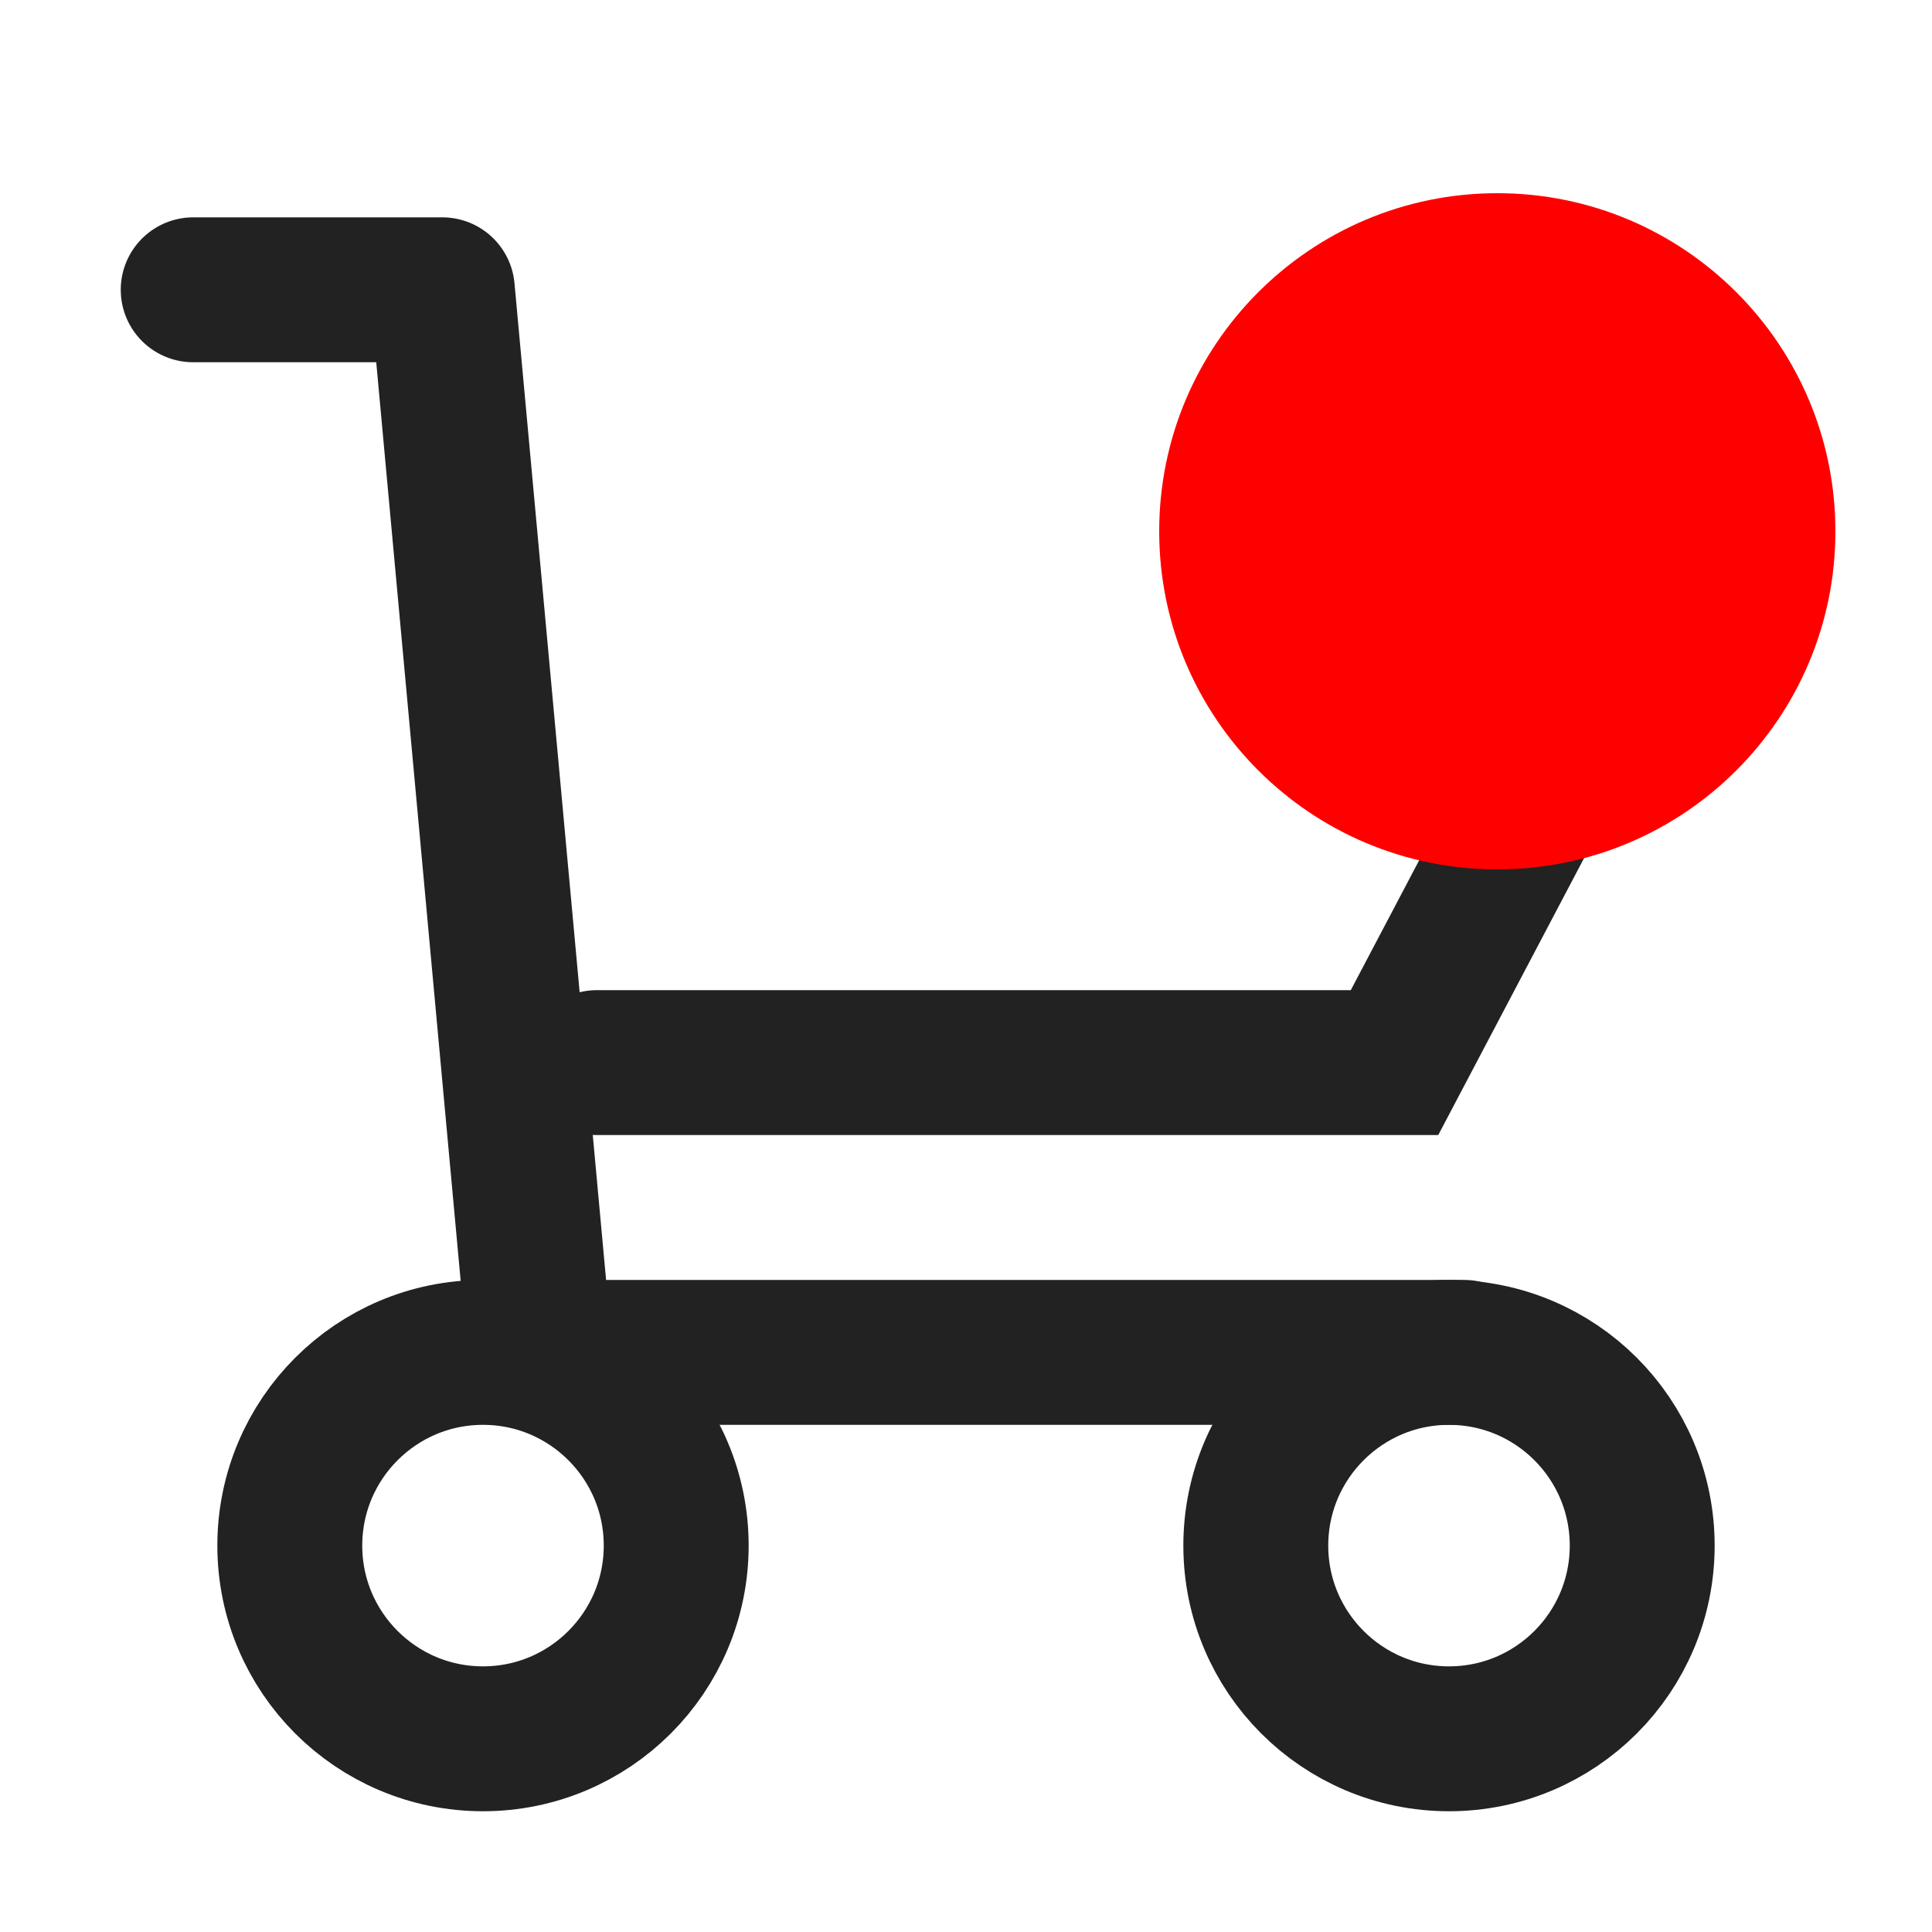
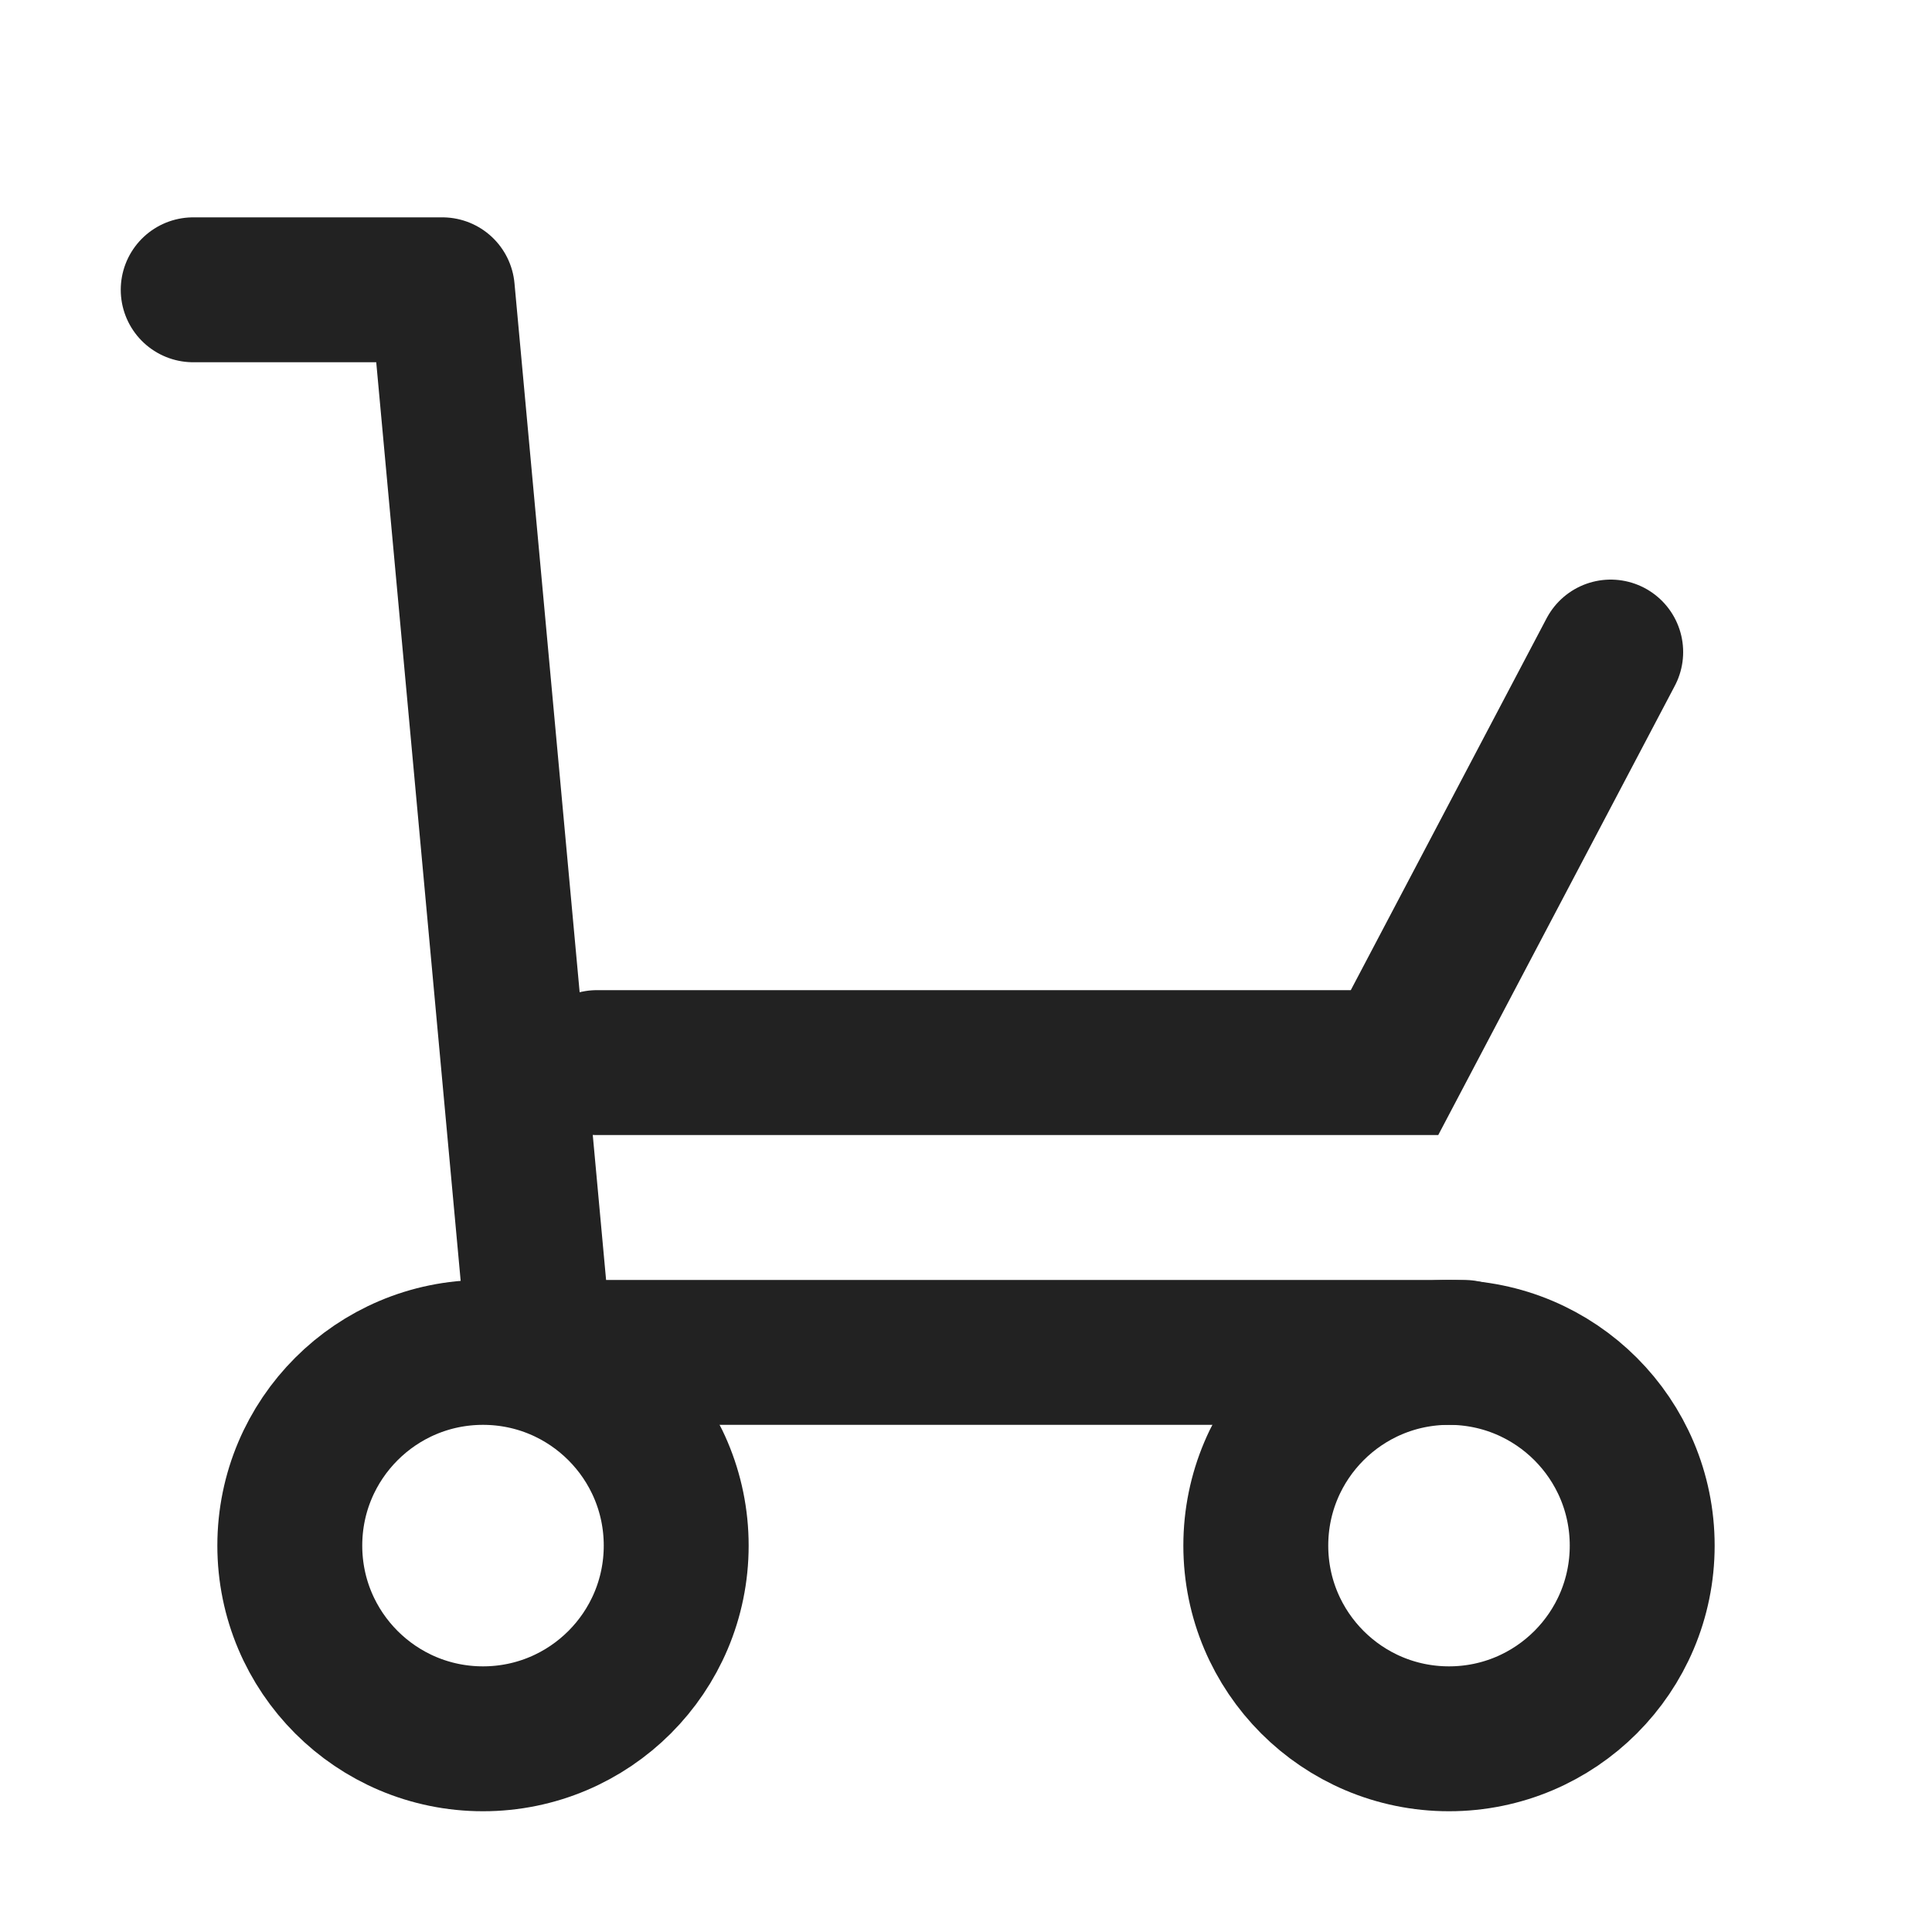
<svg xmlns="http://www.w3.org/2000/svg" width="20px" height="20px" viewBox="0 0 20 20" version="1.1">
  <g id="Page-1" stroke="none" stroke-width="1" fill="none" fill-rule="evenodd">
-     <g id="cart_fill_1">
+     <g id="ic_cart_Fill_20">
      <g id="Group-10">
-         <g id="Group-5">
-           <rect id="Rectangle" x="0" y="0" width="20" height="20" />
-           <g id="Group-6" transform="translate(2, 3)" stroke="#222222" stroke-width="1.5">
-             <polyline id="Path-5" stroke-linecap="round" stroke-linejoin="round" points="0 0 2.579 0 3.59 11 13.158 11" />
-             <polyline id="Path-6" stroke-linecap="round" points="4.179 8 12.436 8 14.674 3.75" />
-             <circle id="Oval" stroke-linejoin="round" cx="13" cy="13" r="2" />
-             <circle id="Oval" stroke-linejoin="round" cx="3" cy="13" r="2" />
-           </g>
+         <rect id="Rectangle" x="0" y="0" width="20" height="20" />
+         <g id="Group-6" transform="translate(2, 3)" stroke="#222222" stroke-width="1.5">
+           <polyline id="Path-5" stroke-linecap="round" stroke-linejoin="round" points="0 0 2.579 0 3.59 11 13.158 11" />
+           <polyline id="Path-6" stroke-linecap="round" points="4.179 8 12.436 8 14.674 3.75" />
+           <circle id="Oval" stroke-linejoin="round" cx="13" cy="13" r="2" />
+           <circle id="Oval" stroke-linejoin="round" cx="3" cy="13" r="2" />
        </g>
-       </g>
-       <g id="Group-11" transform="translate(12, 2)" fill="#FF0000">
-         <rect id="Rectangle" x="0" y="0" width="7" height="7" rx="3.5" />
      </g>
    </g>
  </g>
</svg>
